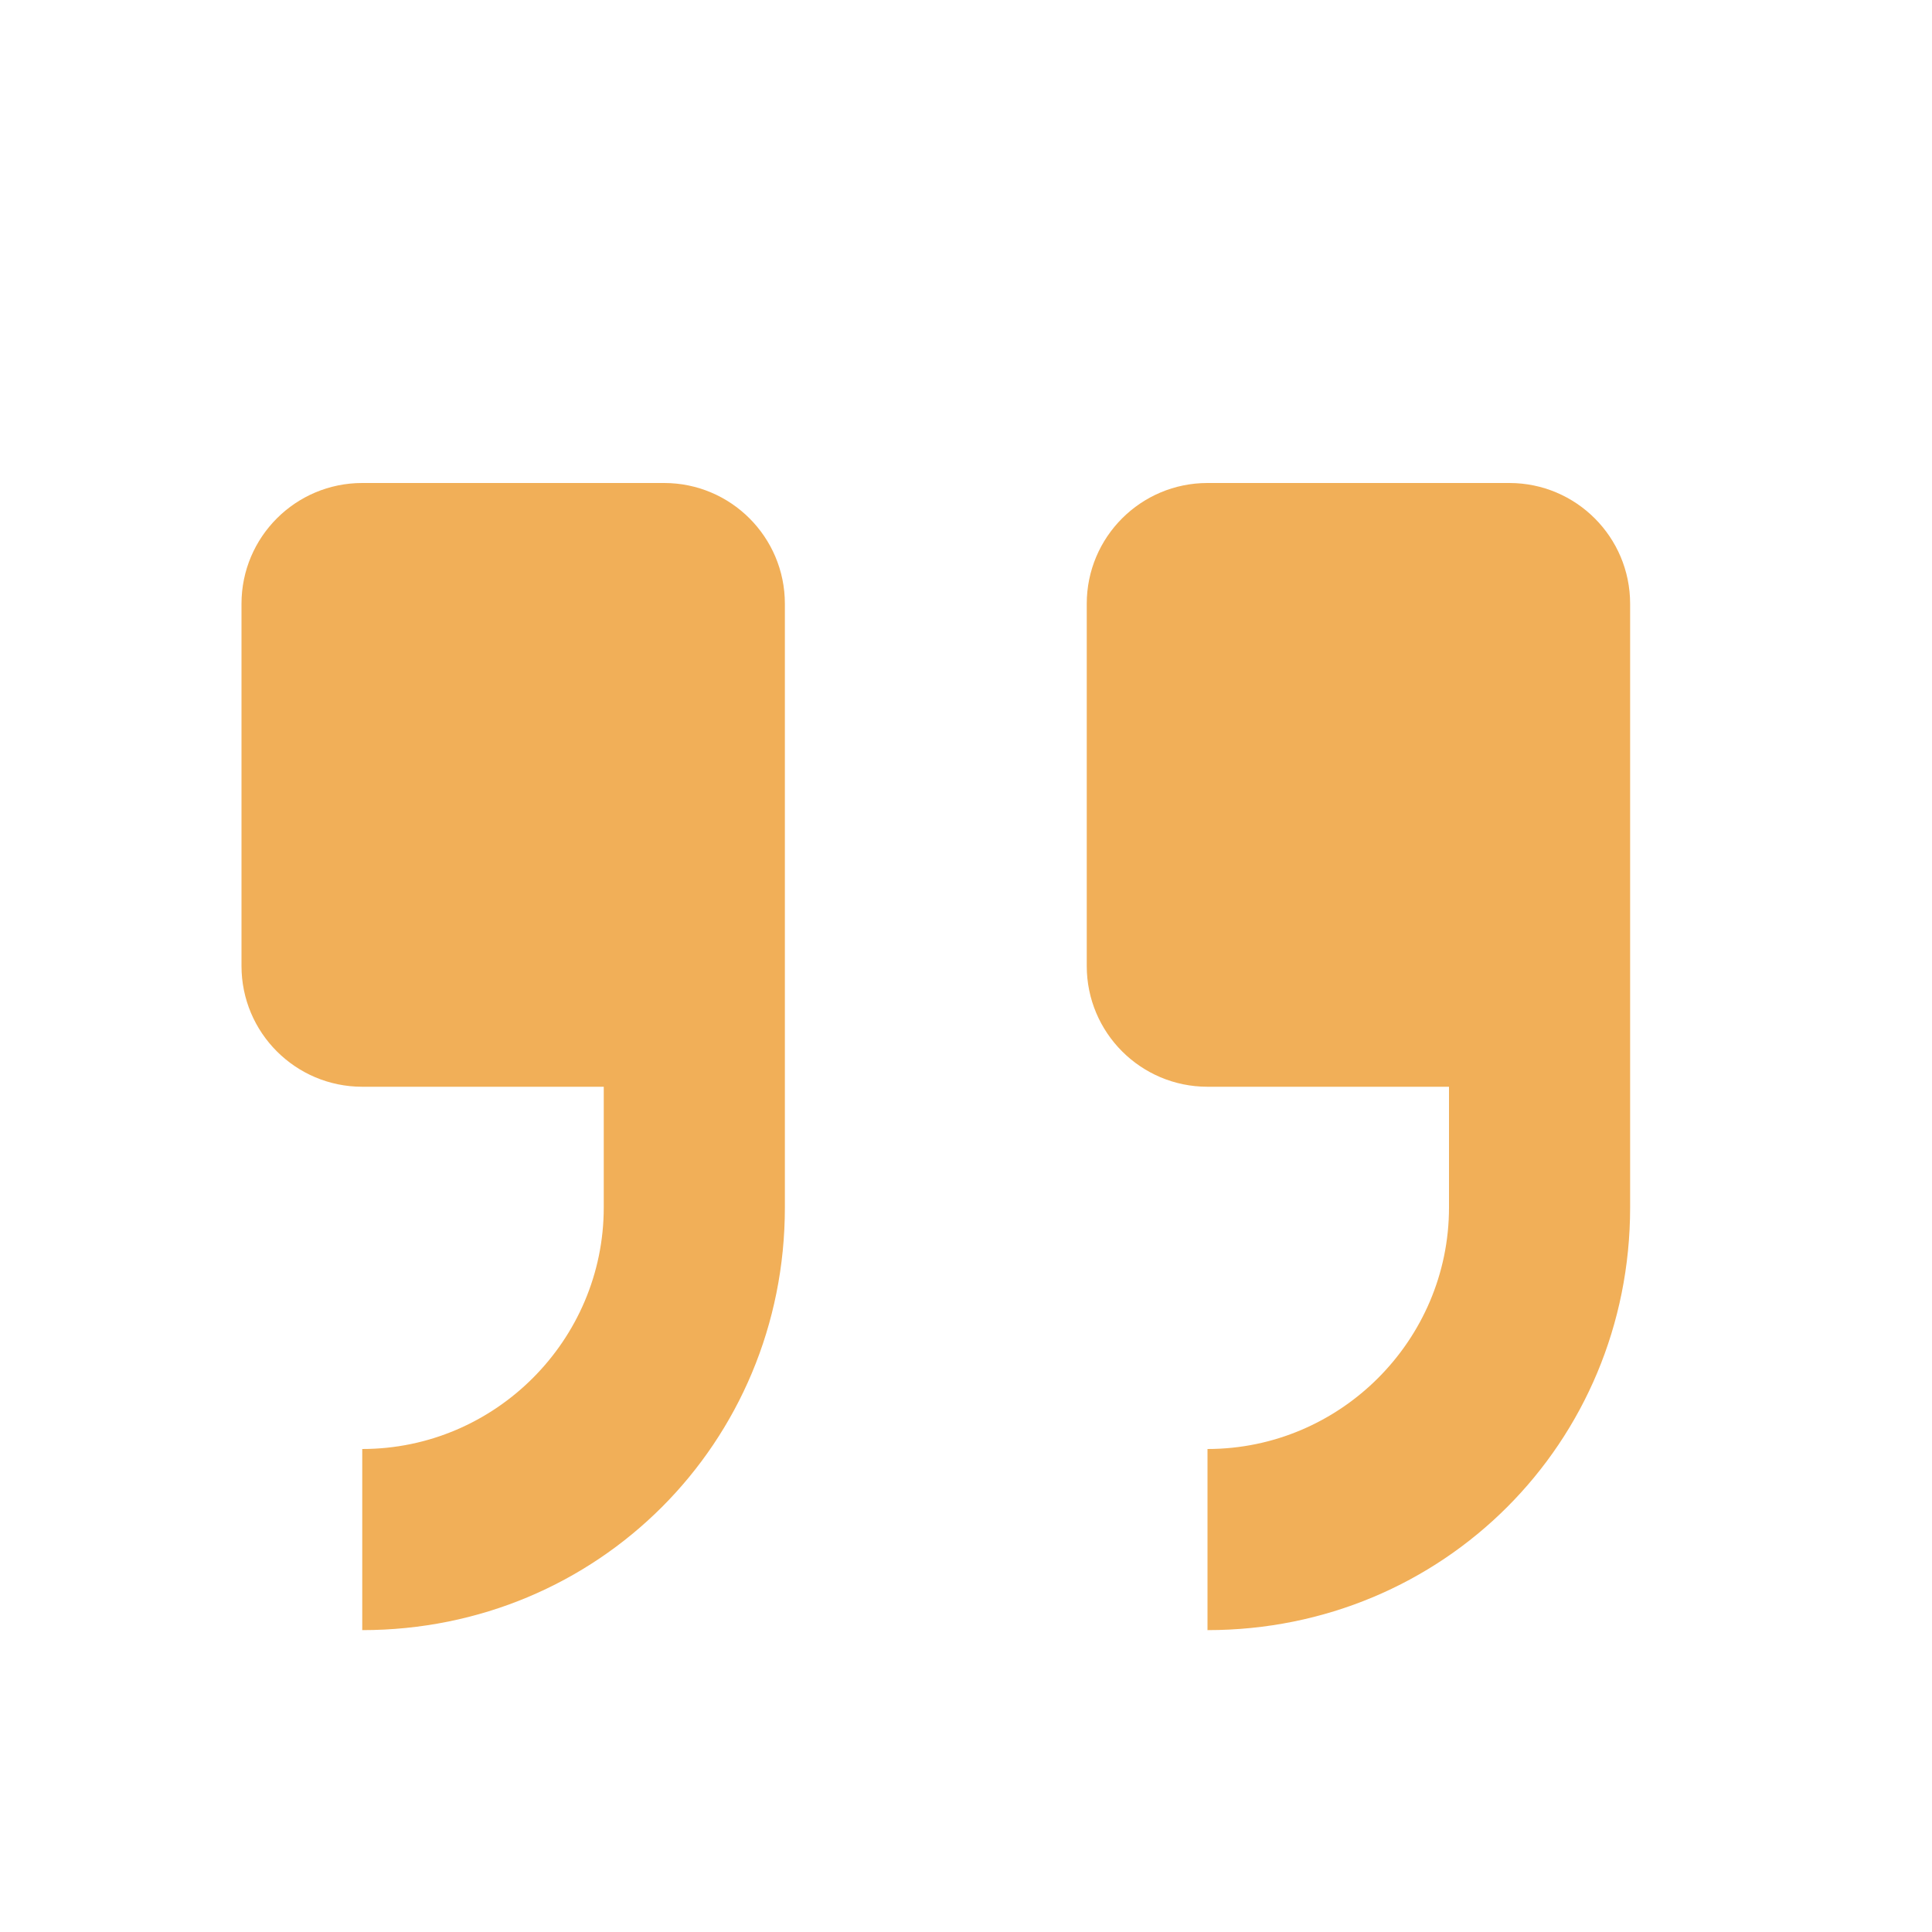
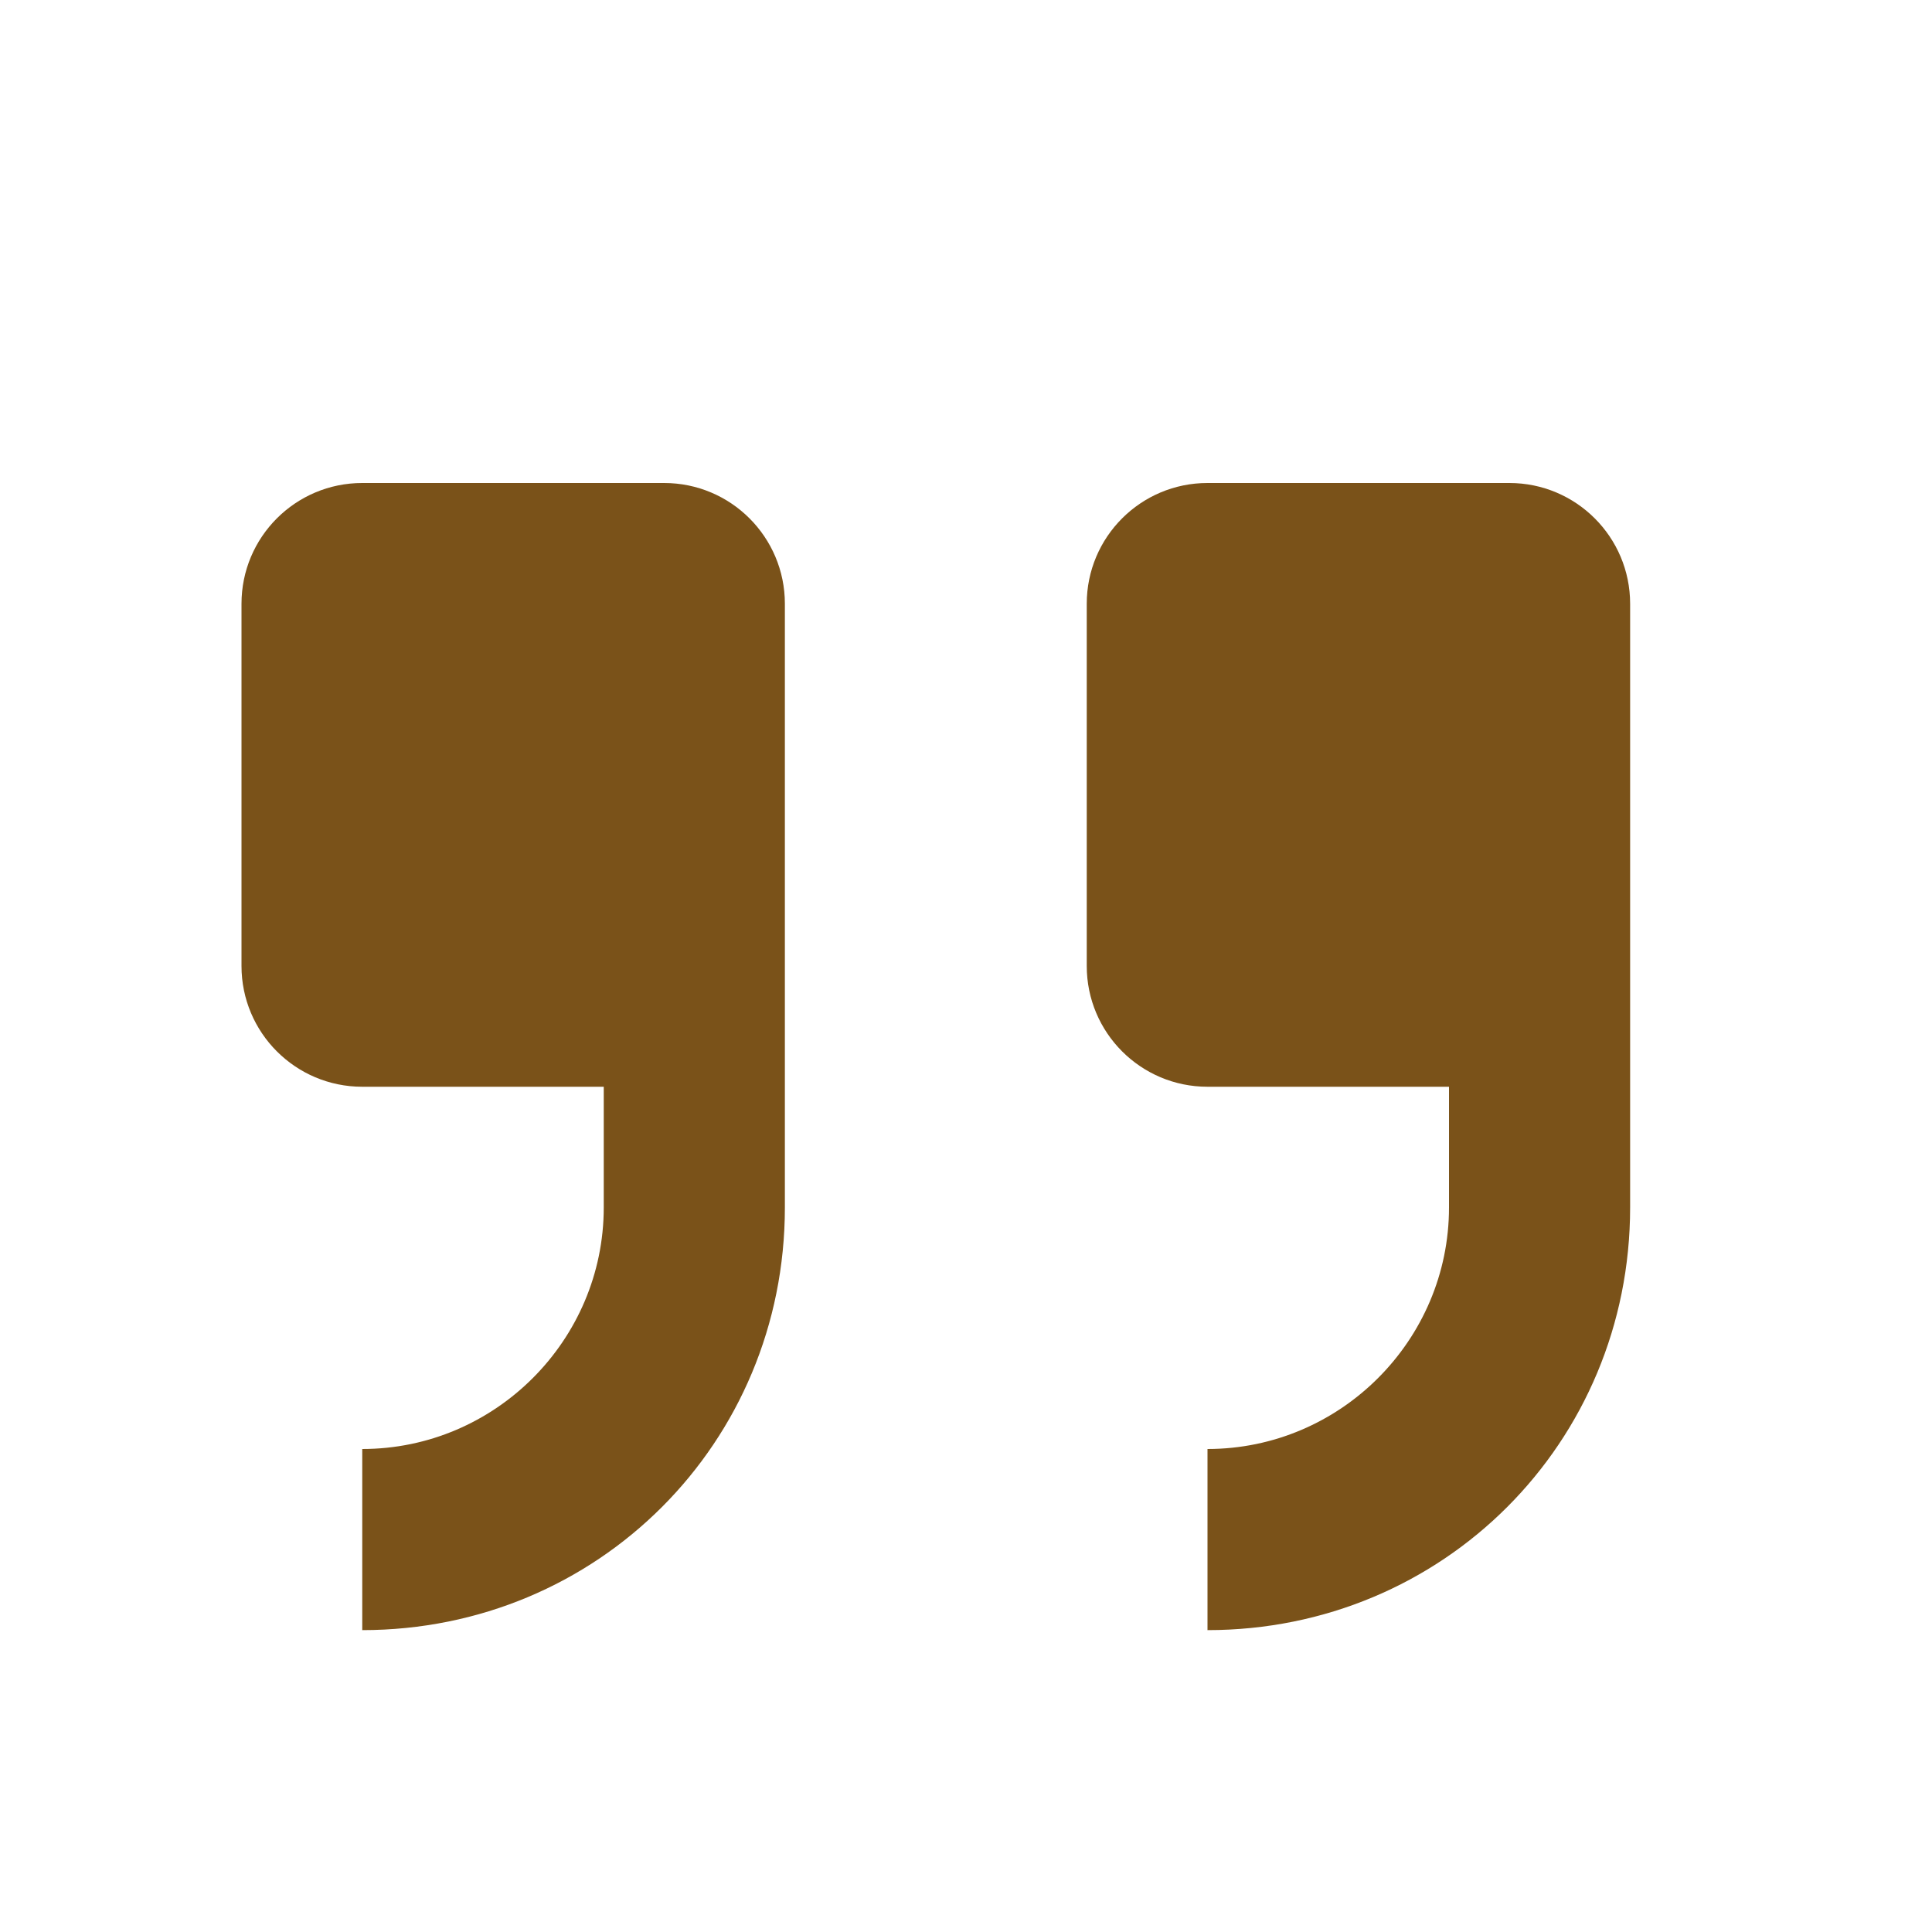
<svg xmlns="http://www.w3.org/2000/svg" width="32" height="32" viewBox="0 0 32 32" fill="none">
-   <path d="M12 8H6a2 2 0 0 0-2 2v6a2 2 0 0 0 2 2h4v2c0 2.2-1.8 4-4 4v3c3.9 0 7-3.1 7-7V10a2 2 0 0 0-2-2zM26 8h-6a2 2 0 0 0-2 2v6a2 2 0 0 0 2 2h4v2c0 2.2-1.8 4-4 4v3c3.9 0 7-3.1 7-7V10a2 2 0 0 0-2-2z" fill="#F1AF58" />
+   <path d="M12 8H6a2 2 0 0 0-2 2v6a2 2 0 0 0 2 2h4v2c0 2.2-1.8 4-4 4v3c3.9 0 7-3.1 7-7V10a2 2 0 0 0-2-2zM26 8h-6a2 2 0 0 0-2 2v6a2 2 0 0 0 2 2h4v2c0 2.2-1.8 4-4 4v3c3.9 0 7-3.1 7-7V10a2 2 0 0 0-2-2z" fill="#7A5219" />
</svg>
